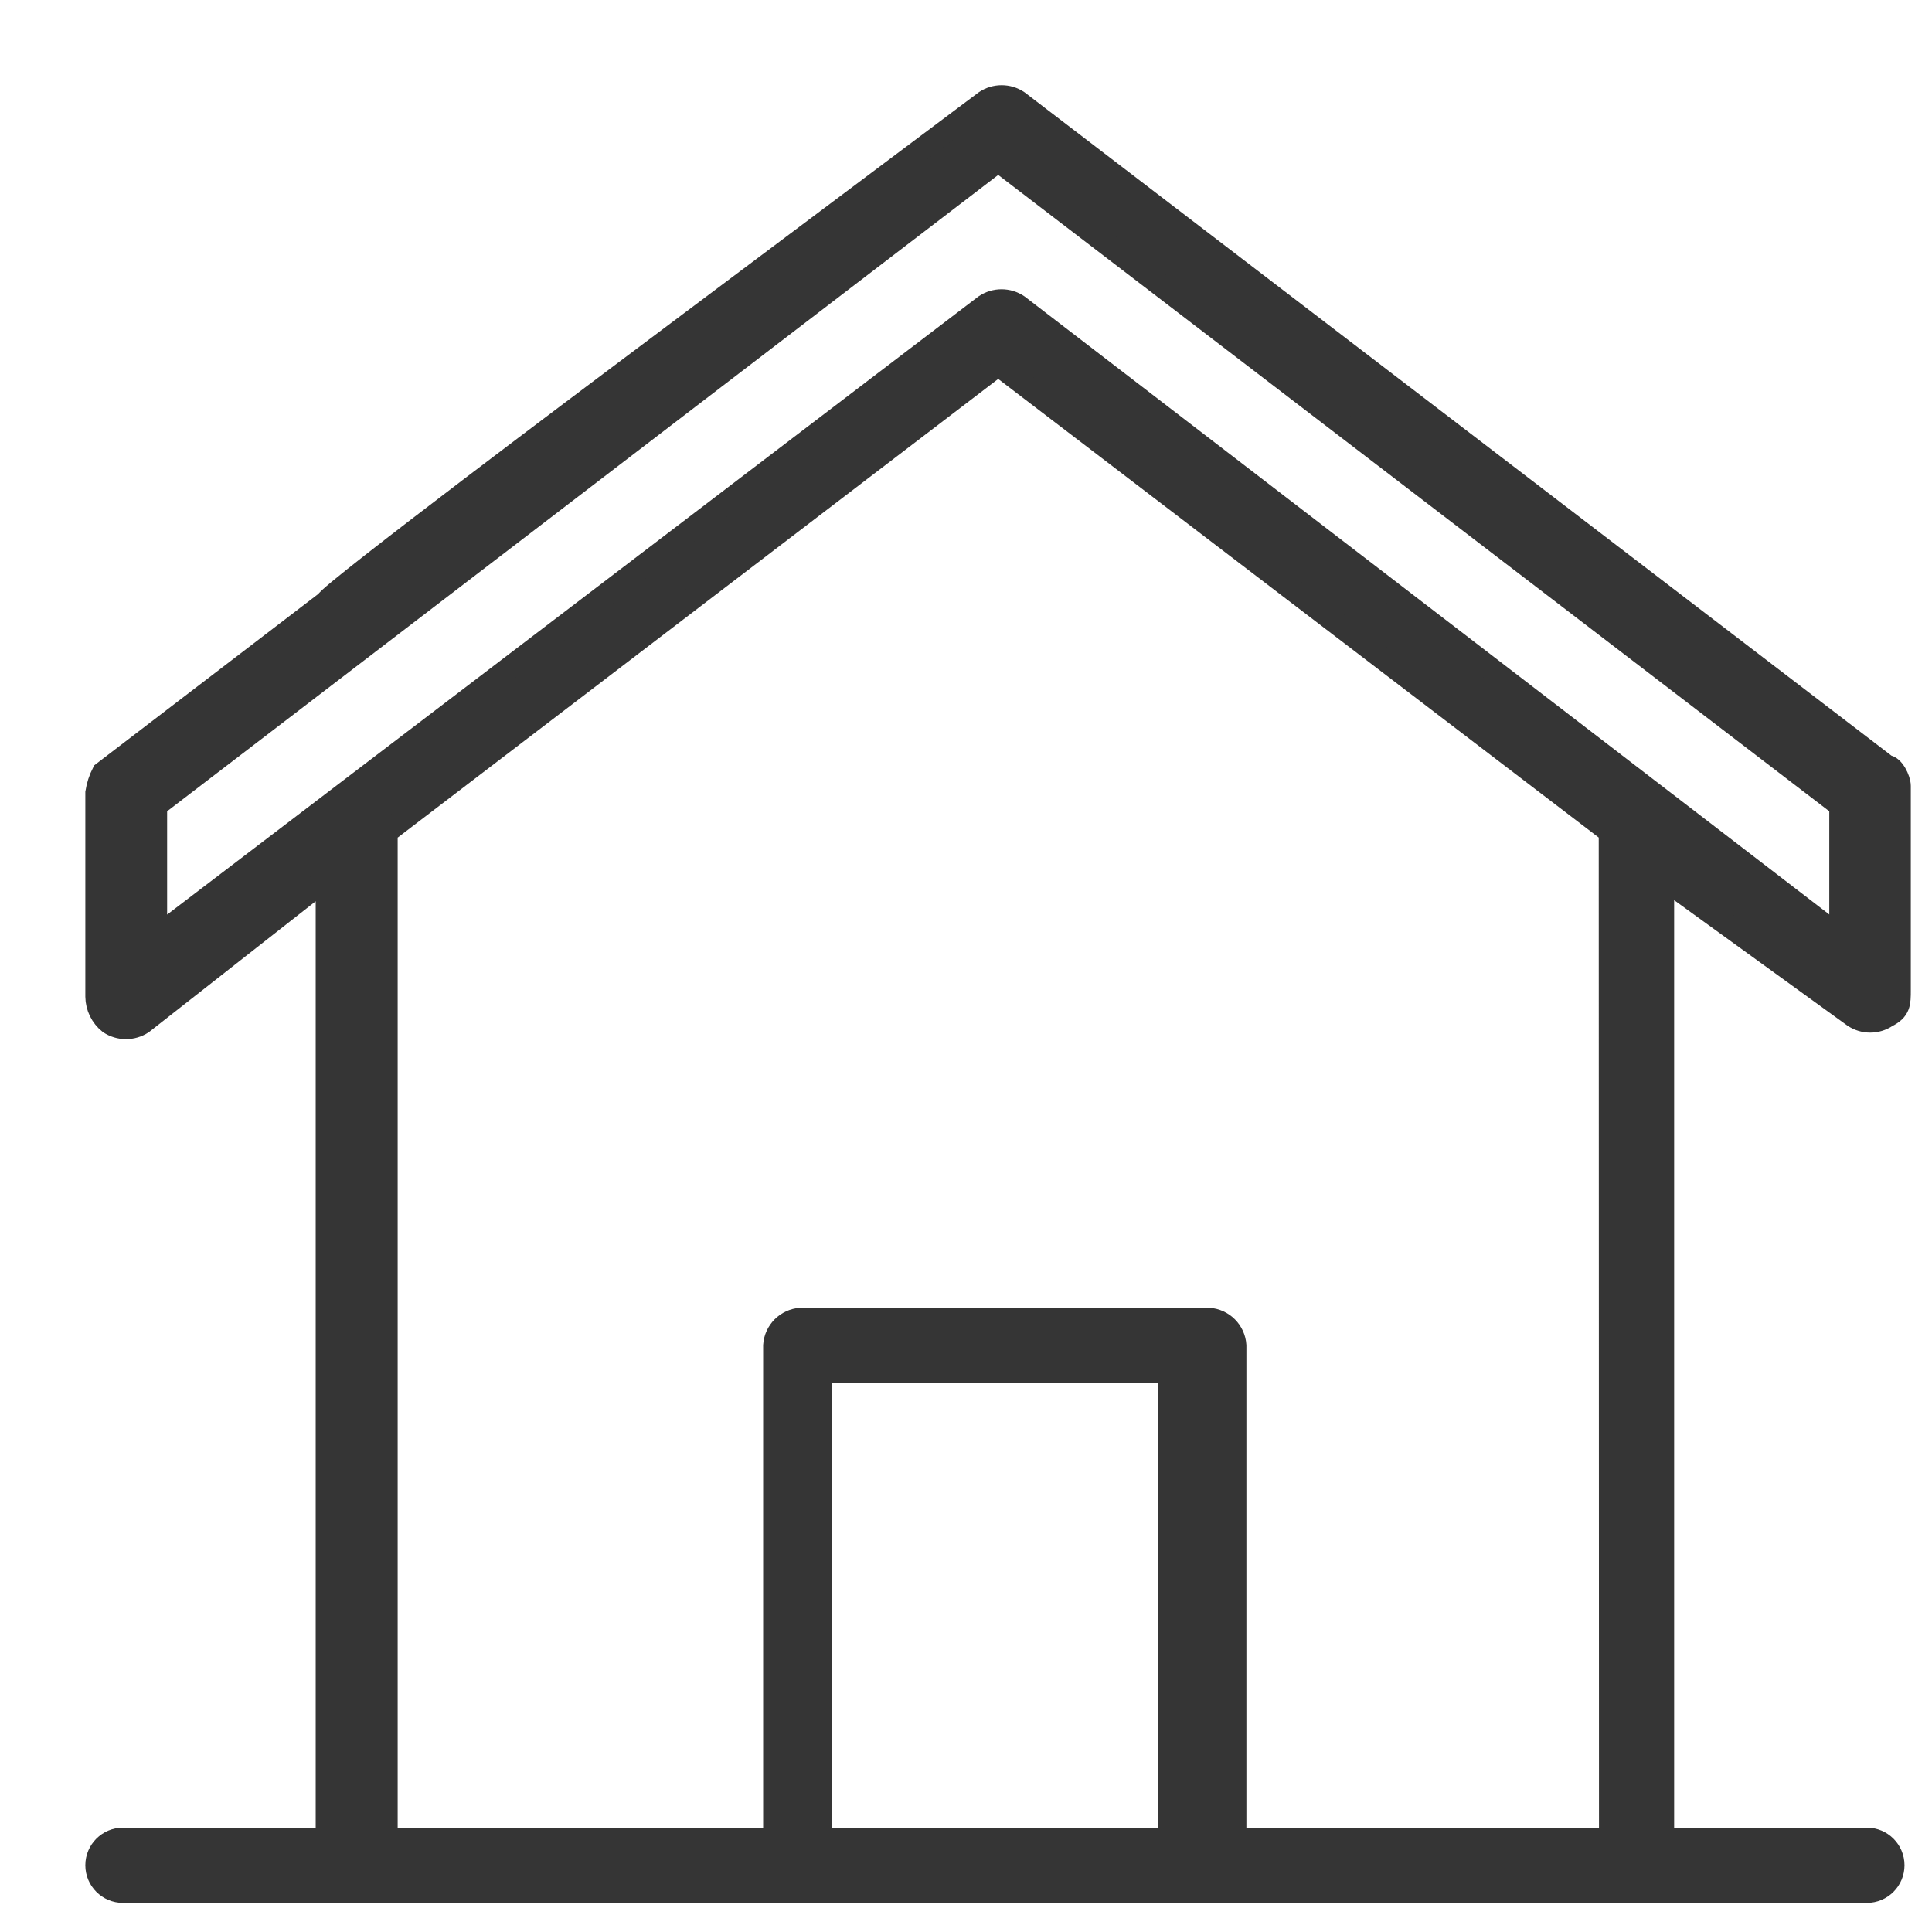
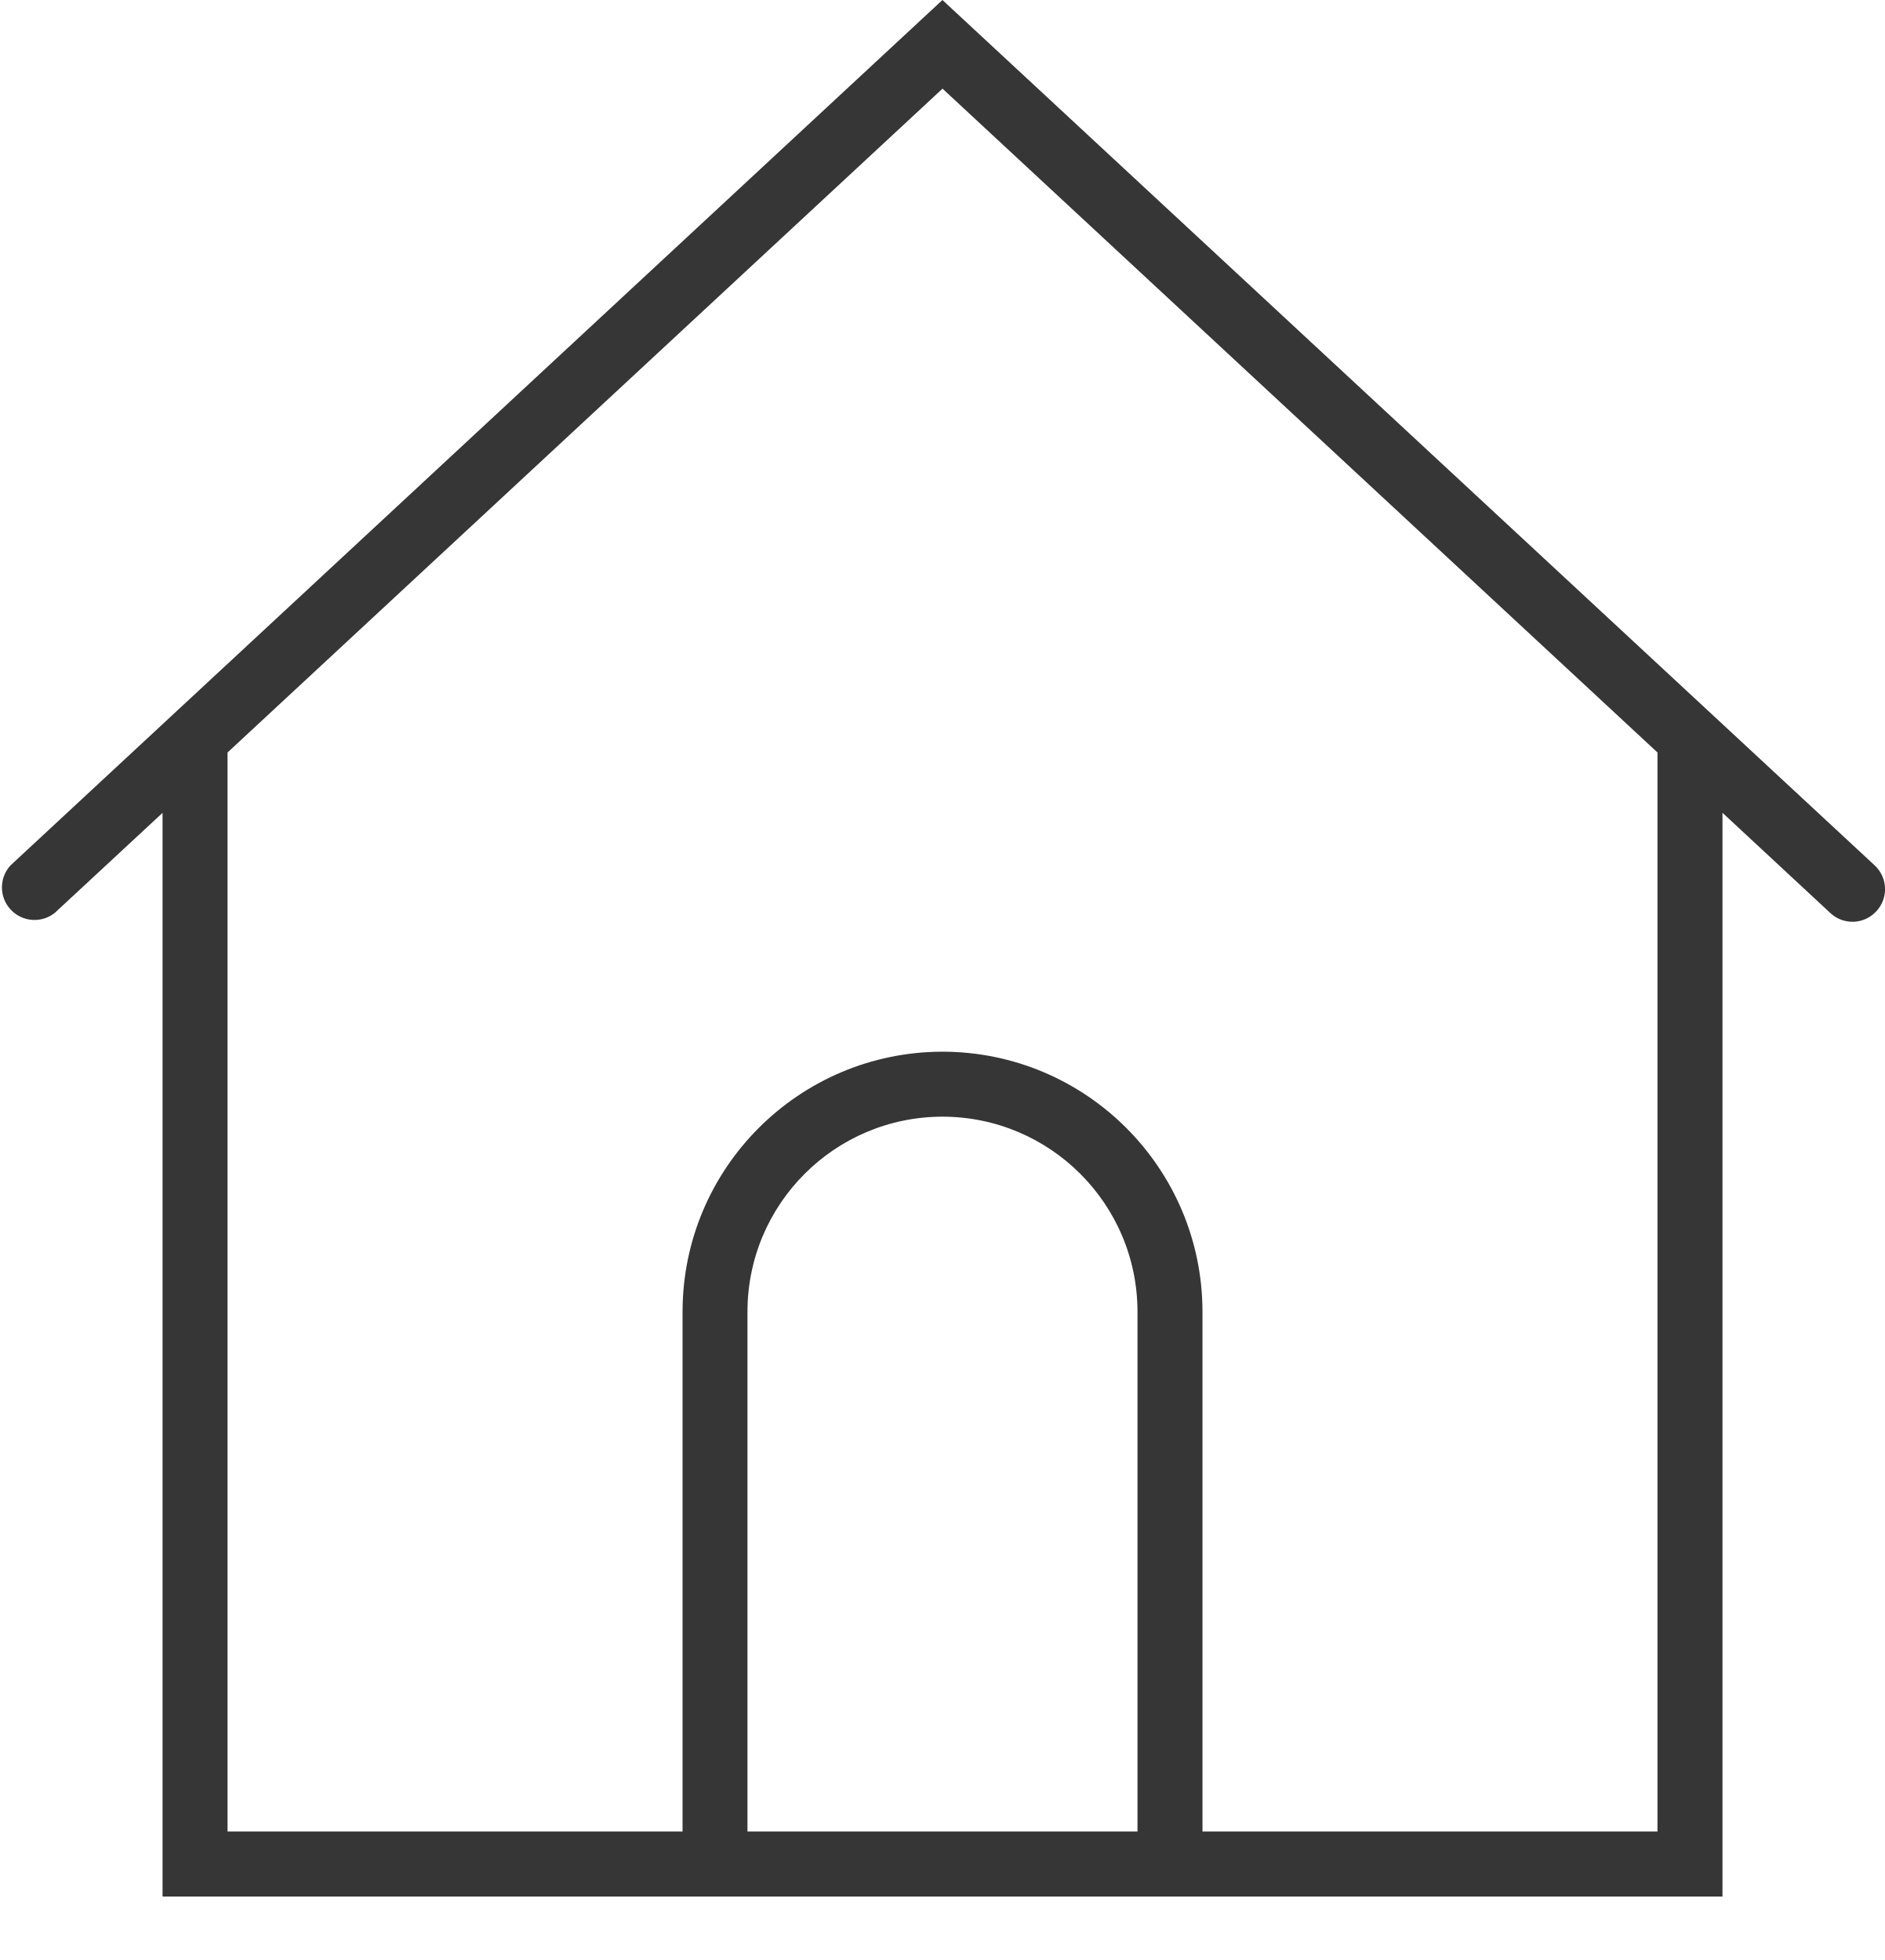
- <svg xmlns="http://www.w3.org/2000/svg" viewBox="0 0 30 30">
-   <defs>
-     <style>
-       .cls-1 {
-         clip-path: url(#clip-XD_01);
-       }
- 
-       .cls-2 {
-         fill: #353535;
-         stroke: #353535;
-         stroke-width: 0.35px;
-       }
-     </style>
-     <clipPath id="clip-XD_01">
-       <rect width="30" height="30" />
-     </clipPath>
-   </defs>
-   <g id="XD_01" data-name="XD 01" class="cls-1">
-     <path id="Path_1285" data-name="Path 1285" class="cls-2" d="M27.285,14.306a.456.456,0,0,0,.511,0c.2-.1.2-.2.2-.409V10.729c0-.1-.1-.307-.2-.307L14.307.1A.456.456,0,0,0,13.8.1L8.073,4.394s-4.5,3.372-4.5,3.474L.1,10.525a1.029,1.029,0,0,0-.1.307V14a.531.531,0,0,0,.2.409.464.464,0,0,0,.511,0L3.577,12.16V27.08H.409a.409.409,0,0,0,0,.818h27.08a.409.409,0,1,0,0-.818H24.321V12.16ZM.92,11.036,14,1.021,27.08,11.036V13.08L14.307,3.27a.456.456,0,0,0-.511,0L.92,13.08ZM16.657,27.08H11.241V19.824h5.416Zm6.847,0H17.679V19.416a.44.44,0,0,0-.409-.409H10.934a.44.44,0,0,0-.409.409V27.08H4.5V11.445L14,4.189l9.5,7.255Zm0,0" transform="translate(1.5 1.475)" />
-   </g>
+ <svg xmlns="http://www.w3.org/2000/svg" width="25" height="26">
+   <path d="M21.984 24.296h-6.035v-6.897a3.452 3.452 0 00-3.448-3.448 3.452 3.452 0 00-3.448 3.448v6.897H3.018V9.982l9.483-8.806 9.483 8.806zm-12.07 0v-6.897a2.589 2.589 0 012.587-2.586 2.589 2.589 0 012.586 2.586v6.897zm14.95-12.817L12.5 0 .139 11.48a.432.432 0 00.586.631l1.431-1.328v14.375h20.69V10.782l1.43 1.329a.429.429 0 00.61-.022.43.43 0 00-.022-.61z" fill="#363636" />
</svg>
